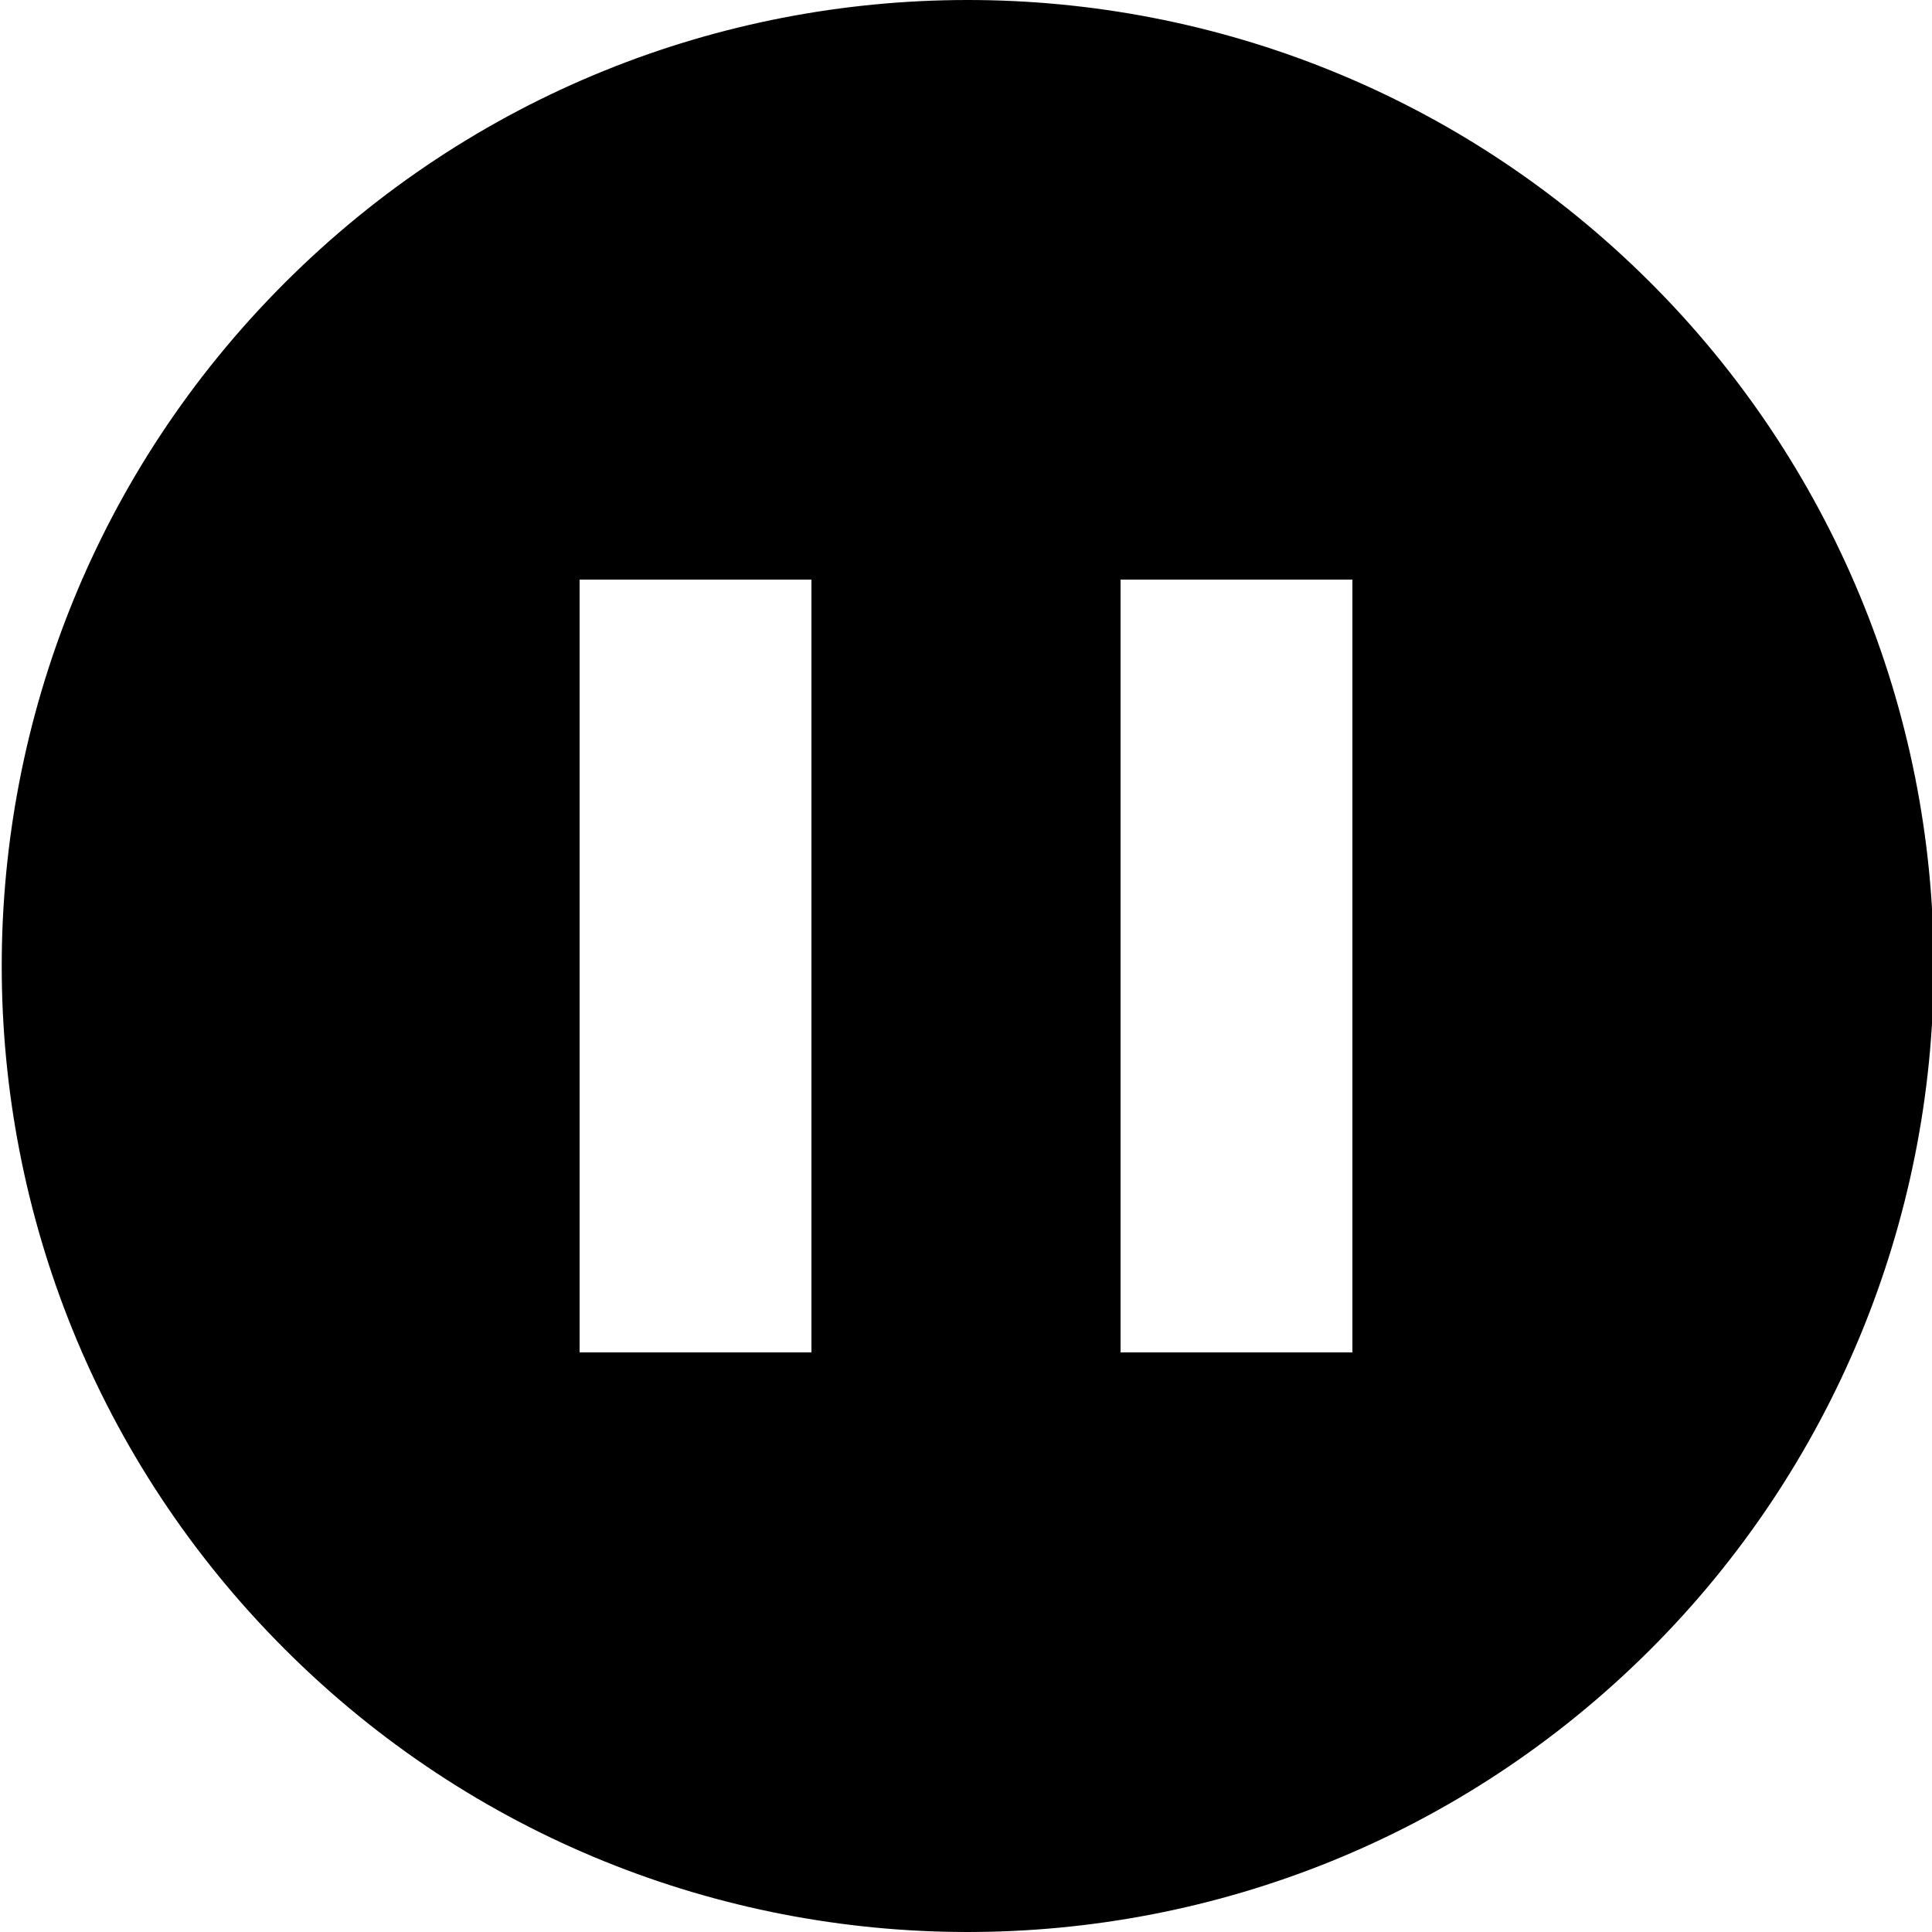
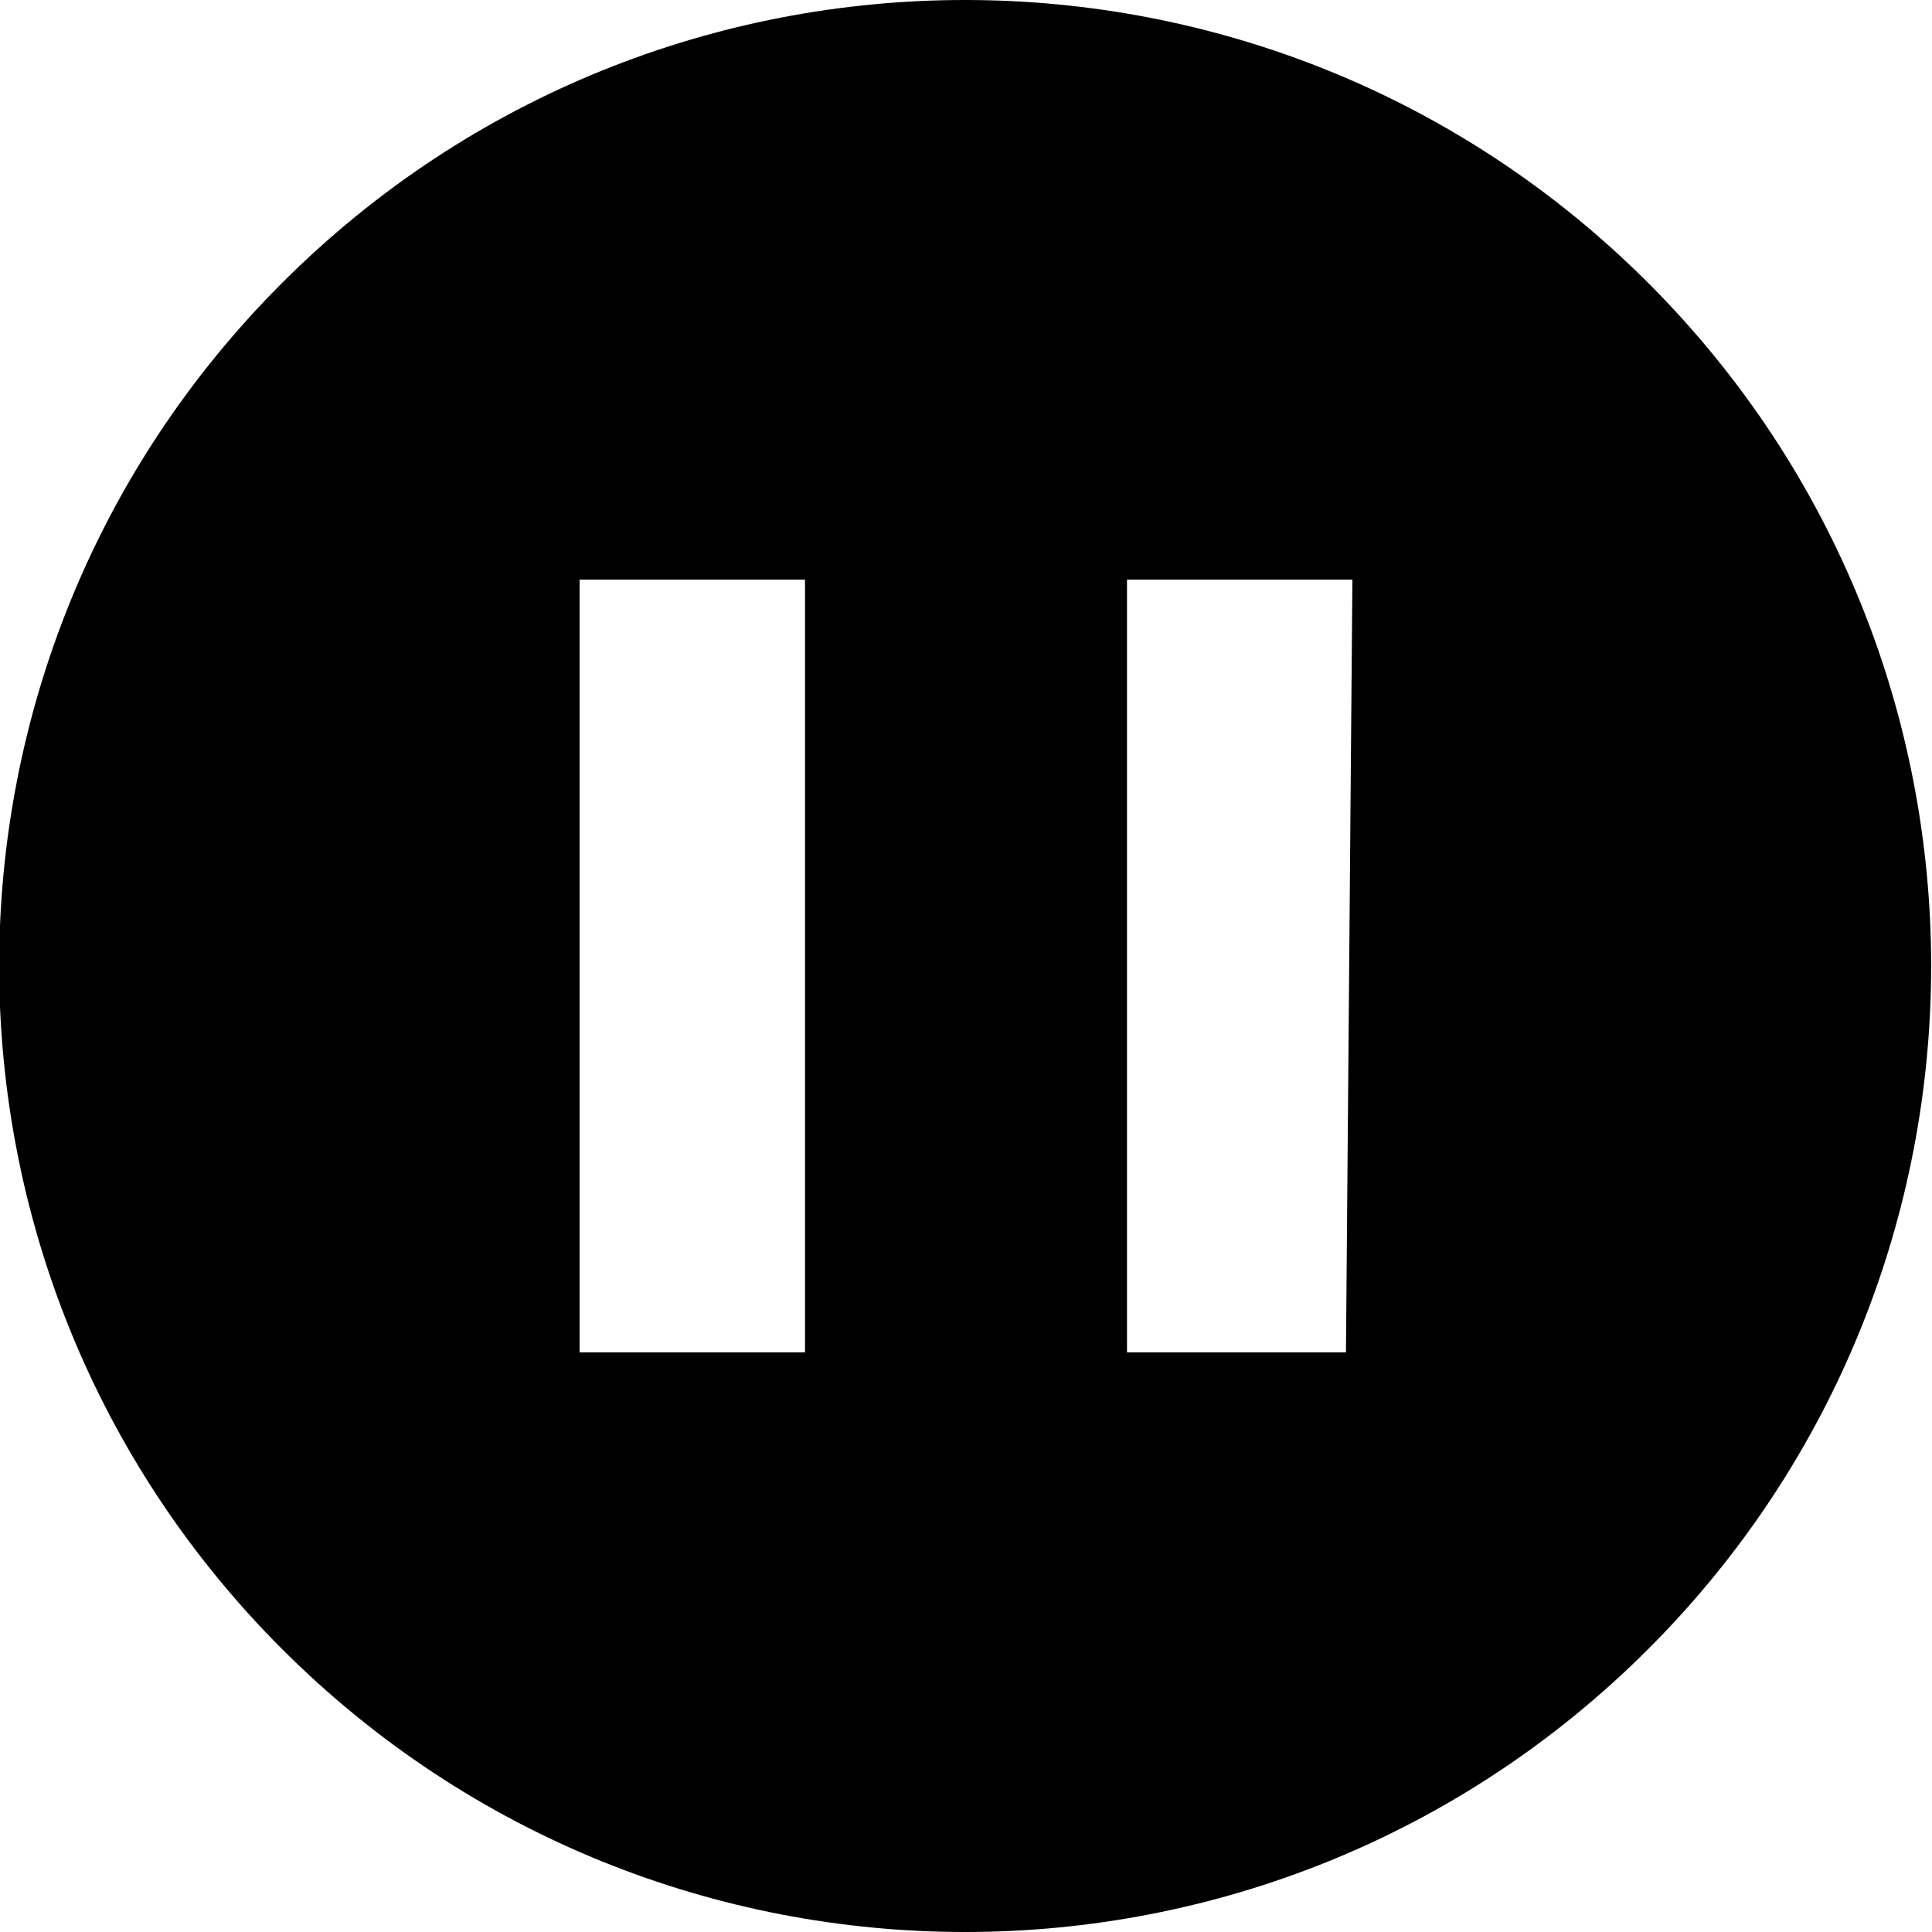
- <svg xmlns="http://www.w3.org/2000/svg" viewBox="0 0 10 10">
+ <svg xmlns="http://www.w3.org/2000/svg" viewBox="0 0 12 12">
  <g id="Layer_1" data-name="Layer 1">
-     <path d="M8.54,1.46a5,5,0,1,0,0,7.08A5,5,0,0,0,8.54,1.46ZM4.2,7H3V3H4.2ZM7,7H5.8V3H7Z" />
+     <path d="M10.24,1.76a6,6,0,1,0,0,8.48A6,6,0,0,0,10.24,1.76ZM5,8.4H3.6V3.6H5Zm3.36,0H7V3.6H8.4Z" />
  </g>
</svg>
